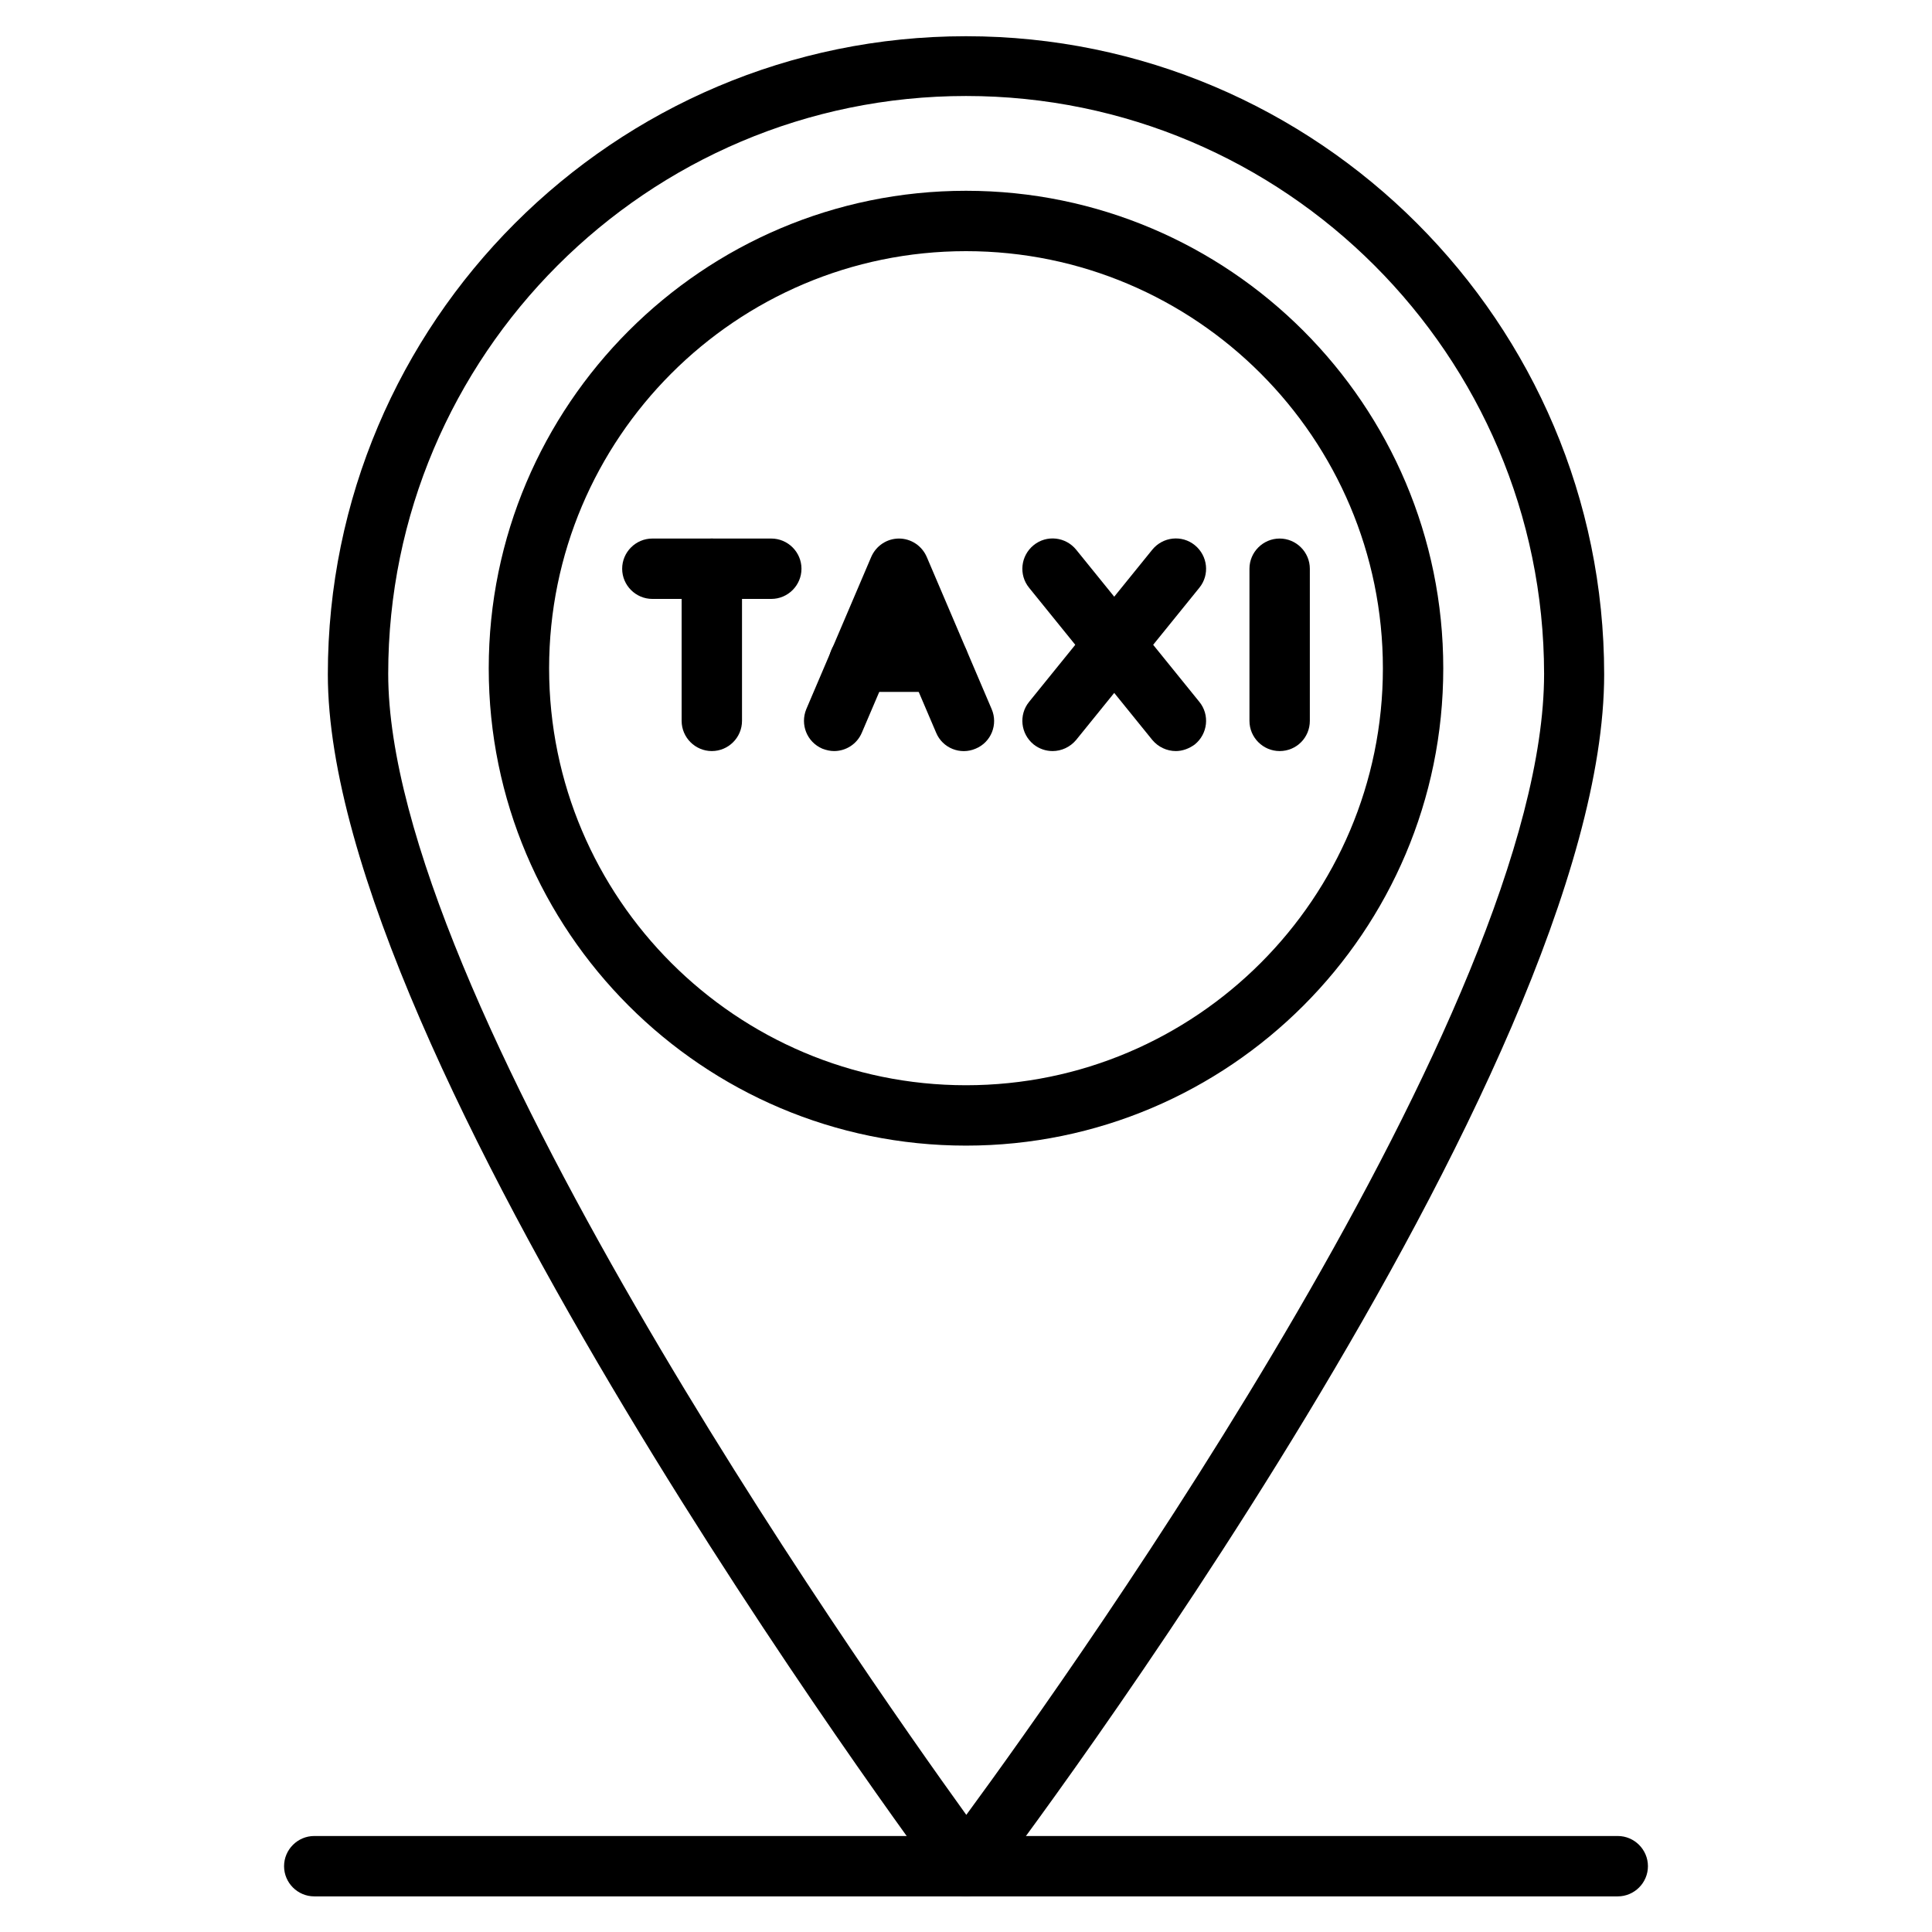
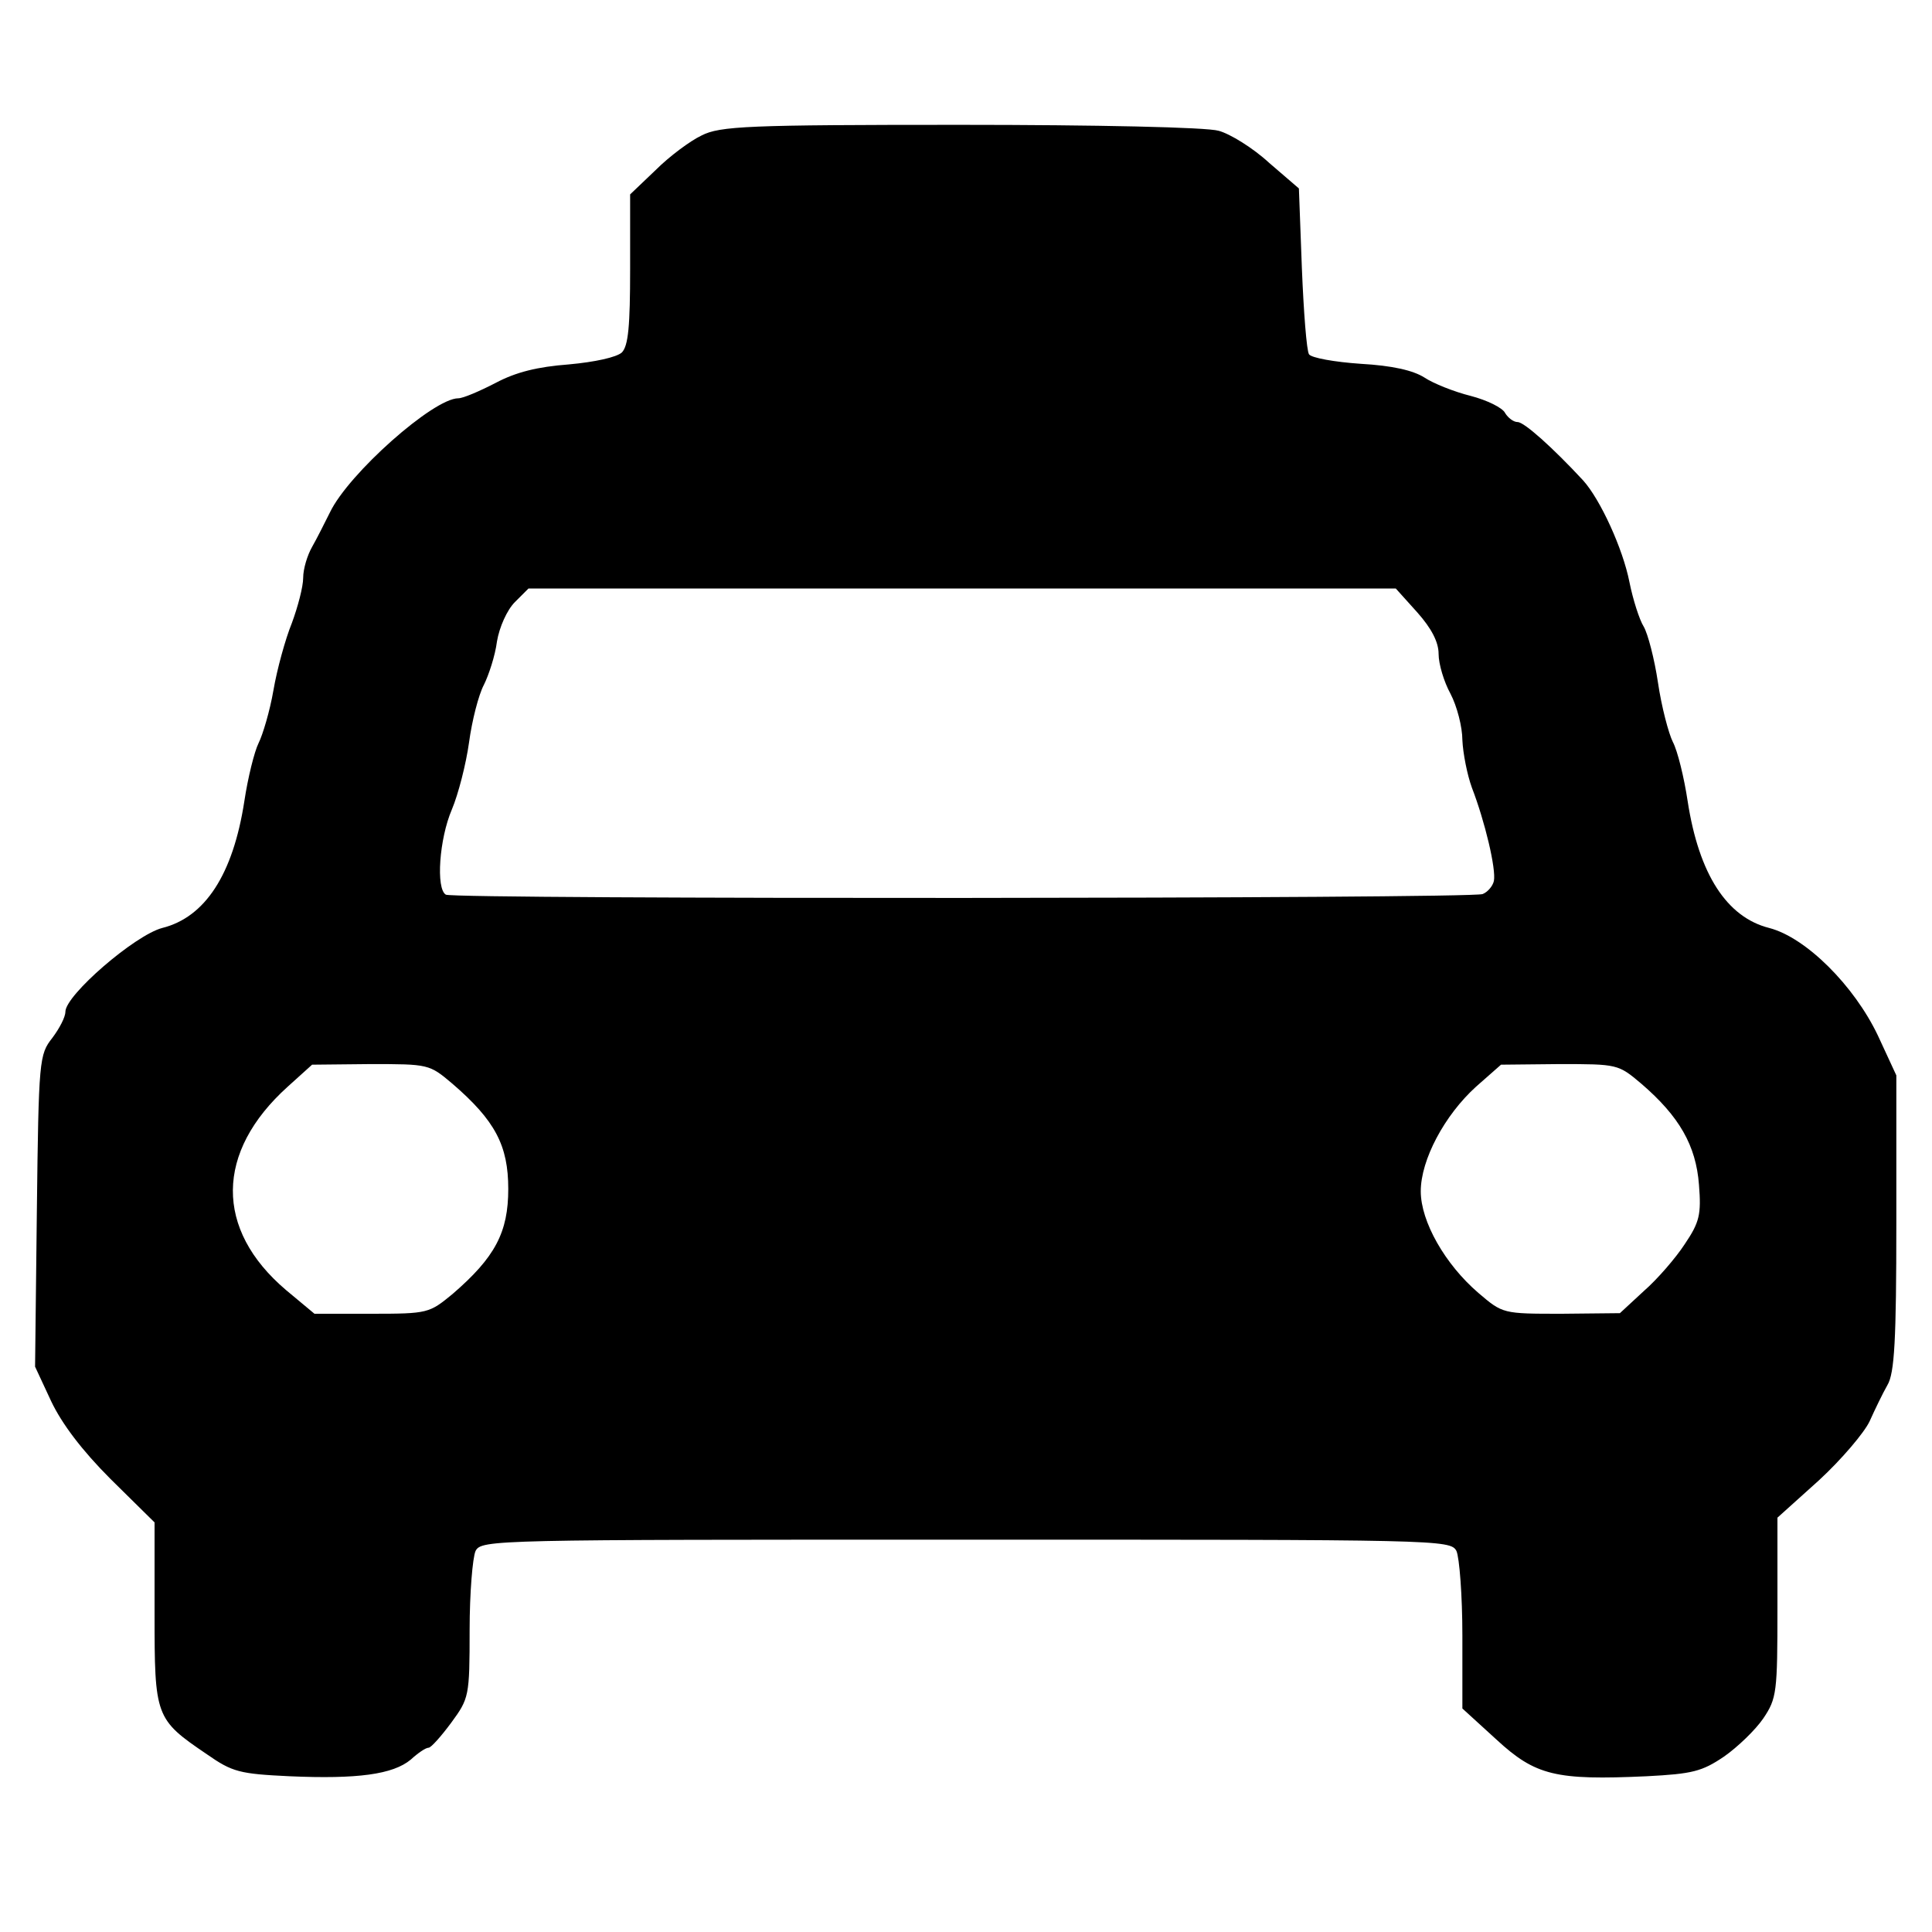
- <svg xmlns="http://www.w3.org/2000/svg" id="Layer_1" enable-background="new 0 0 64 64" viewBox="0 0 64 64">
-   <g>
-     <path d="m32 62.82c-.32 0-.61-.15-.8-.4-.83-1.12-20.34-27.45-20.34-40.08 0-11.66 9.48-21.14 21.14-21.14s21.14 9.49 21.14 21.14c0 13.16-19.52 39-20.35 40.09-.18.24-.48.39-.79.39zm0-59.64c-10.56 0-19.14 8.59-19.14 19.14 0 10.59 15.44 32.65 19.15 37.8 3.73-5.08 19.14-26.77 19.14-37.8-.01-10.55-8.59-19.14-19.15-19.14z" />
-   </g>
-   <g>
-     <path d="m32 37.95c-8.72 0-15.81-7.09-15.81-15.81s7.09-15.82 15.81-15.82 15.81 7.09 15.81 15.82c0 8.72-7.09 15.81-15.81 15.81zm0-29.63c-7.62 0-13.81 6.2-13.81 13.82s6.2 13.81 13.81 13.81c7.62 0 13.81-6.2 13.81-13.81 0-7.62-6.19-13.82-13.81-13.82z" />
-   </g>
-   <g>
-     <g>
-       <g>
-         <path d="m25.55 19.84h-3.94c-.55 0-1-.45-1-1s.45-1 1-1h3.94c.55 0 1 .45 1 1s-.45 1-1 1z" />
-       </g>
-       <g>
-         <path d="m23.58 24.88c-.55 0-1-.45-1-1v-5.04c0-.55.45-1 1-1s1 .45 1 1v5.04c0 .55-.45 1-1 1z" />
-       </g>
-     </g>
-     <g>
-       <path d="m27.63 24.88c-.13 0-.26-.03-.39-.08-.51-.22-.74-.8-.53-1.31l2.15-5.04c.16-.37.52-.61.92-.61s.76.24.92.61l2.15 5.04c.22.51-.02 1.1-.53 1.31-.51.22-1.1-.02-1.31-.53l-1.23-2.88-1.23 2.88c-.16.38-.53.61-.92.61z" />
-     </g>
-     <g>
-       <g>
-         <path d="m38.95 24.88c-.29 0-.58-.13-.78-.37l-4.08-5.04c-.35-.43-.28-1.06.15-1.41s1.06-.28 1.41.15l4.08 5.04c.35.43.28 1.06-.15 1.41-.19.14-.41.22-.63.22z" />
-       </g>
-       <g>
-         <path d="m34.87 24.88c-.22 0-.44-.07-.63-.22-.43-.35-.5-.98-.15-1.41l4.08-5.04c.35-.43.98-.5 1.41-.15s.5.98.15 1.41l-4.08 5.04c-.2.24-.49.37-.78.37z" />
-       </g>
-     </g>
-     <g>
-       <path d="m42.39 24.88c-.55 0-1-.45-1-1v-5.04c0-.55.45-1 1-1s1 .45 1 1v5.04c0 .55-.44 1-1 1z" />
-     </g>
-     <g>
-       <path d="m31.09 22.92h-2.63c-.55 0-1-.45-1-1s.45-1 1-1h2.63c.55 0 1 .45 1 1s-.44 1-1 1z" />
-     </g>
-   </g>
-   <g>
-     <path d="m53.59 62.82h-43.18c-.55 0-1-.45-1-1s.45-1 1-1h43.18c.55 0 1 .45 1 1s-.45 1-1 1z" />
+ <svg xmlns="http://www.w3.org/2000/svg" version="1.0" width="325pt" height="325pt" viewBox="0 0 325 325" preserveAspectRatio="xMidYMid meet">
+   <g transform="translate(0,325) scale(0.1,-0.1)" fill="#000000" stroke="none">
+     <path d="M1180 3022 c-19 -9 -54 -35 -77 -58 l-43 -41 0 -126 c0 -95 -3 -129 -14 -140 -9 -8 -45 -16 -89 -20 -53 -4 -89 -13 -123 -31 -27 -14 -55 -26 -63 -26 -42 0 -185 -127 -216 -192 -9 -18 -22 -44 -30 -58 -8 -14 -15 -37 -15 -52 0 -15 -9 -49 -19 -76 -11 -27 -25 -78 -31 -113 -6 -35 -18 -75 -25 -89 -7 -14 -18 -58 -24 -98 -19 -123 -66 -195 -138 -213 -46 -12 -163 -113 -163 -141 0 -9 -10 -28 -22 -44 -22 -28 -23 -36 -26 -291 l-3 -262 27 -58 c18 -38 52 -83 100 -131 l74 -73 0 -153 c0 -174 1 -178 88 -237 43 -30 55 -33 139 -37 114 -5 174 3 204 28 12 11 25 20 30 20 4 0 21 19 38 42 30 41 31 44 31 156 0 62 5 122 10 133 10 19 30 19 825 19 795 0 815 0 825 -19 5 -11 10 -75 10 -142 l0 -123 57 -52 c66 -61 100 -69 253 -62 77 4 93 8 130 33 23 16 53 45 66 64 23 34 24 44 24 187 l0 151 70 63 c38 35 76 80 85 99 9 20 22 47 30 61 12 20 15 76 15 273 l0 248 -31 67 c-40 84 -121 165 -183 181 -71 18 -118 90 -137 213 -6 40 -17 85 -25 100 -7 14 -19 59 -25 100 -6 40 -17 82 -24 94 -7 11 -18 45 -24 75 -11 56 -49 139 -78 171 -51 55 -99 98 -110 98 -7 0 -16 7 -21 15 -4 9 -31 22 -58 29 -28 7 -63 21 -78 31 -19 12 -54 20 -107 23 -44 3 -83 10 -87 16 -4 6 -9 71 -12 145 l-5 134 -50 43 c-27 25 -66 49 -85 54 -20 6 -206 10 -435 10 -357 0 -404 -2 -435 -18z m1204 -802 c24 -27 36 -50 36 -70 0 -17 9 -47 20 -67 11 -21 20 -56 20 -78 1 -22 8 -58 16 -80 22 -57 41 -137 37 -157 -2 -9 -11 -19 -19 -22 -20 -8 -1731 -9 -1744 -1 -17 10 -11 94 10 143 11 26 24 77 29 113 5 37 16 80 25 97 8 16 19 49 22 73 4 24 17 53 30 66 l23 23 729 0 730 0 36 -40z m-1623 -793 c72 -62 94 -104 94 -177 0 -73 -22 -115 -94 -177 -39 -32 -41 -33 -136 -33 l-96 0 -48 40 c-120 102 -119 232 3 342 l41 37 98 1 c98 0 99 0 138 -33z m2000 0 c64 -55 92 -104 97 -170 4 -50 1 -63 -24 -100 -15 -23 -46 -59 -69 -79 l-40 -37 -98 -1 c-99 0 -99 0 -140 35 -56 48 -97 120 -97 171 0 53 40 128 93 176 l42 37 98 1 c98 0 99 0 138 -33z" />
  </g>
</svg>
